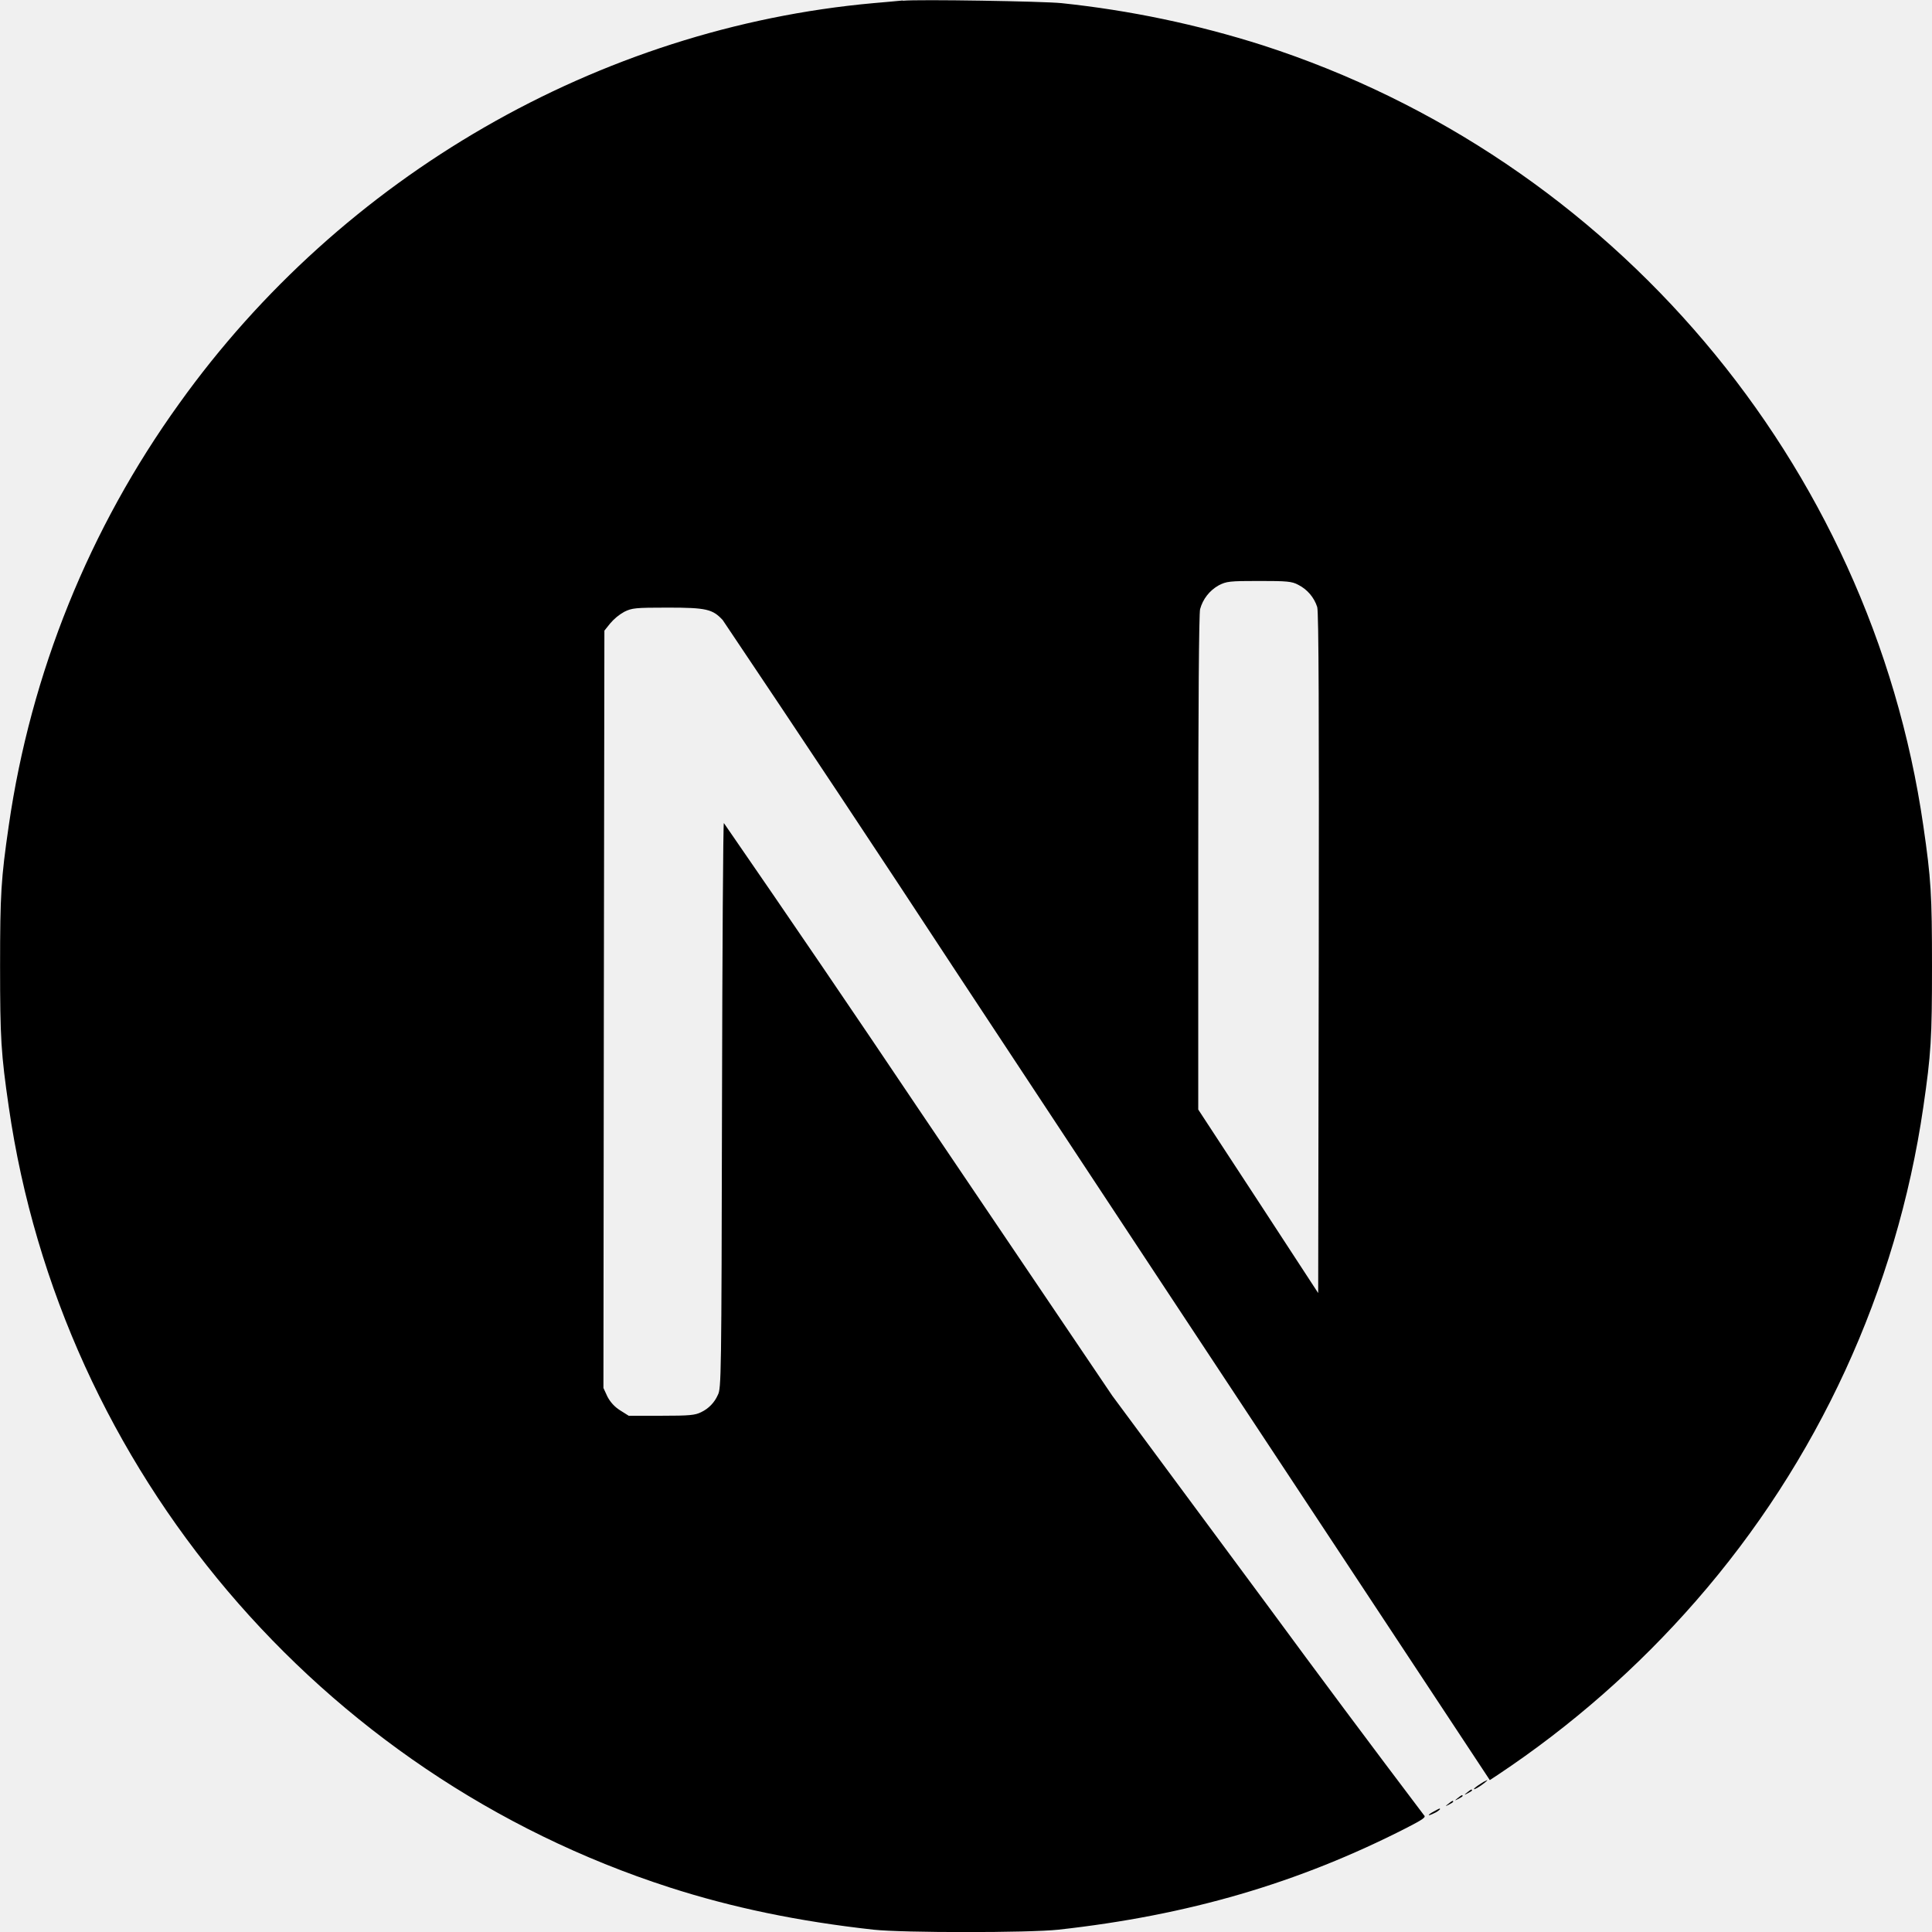
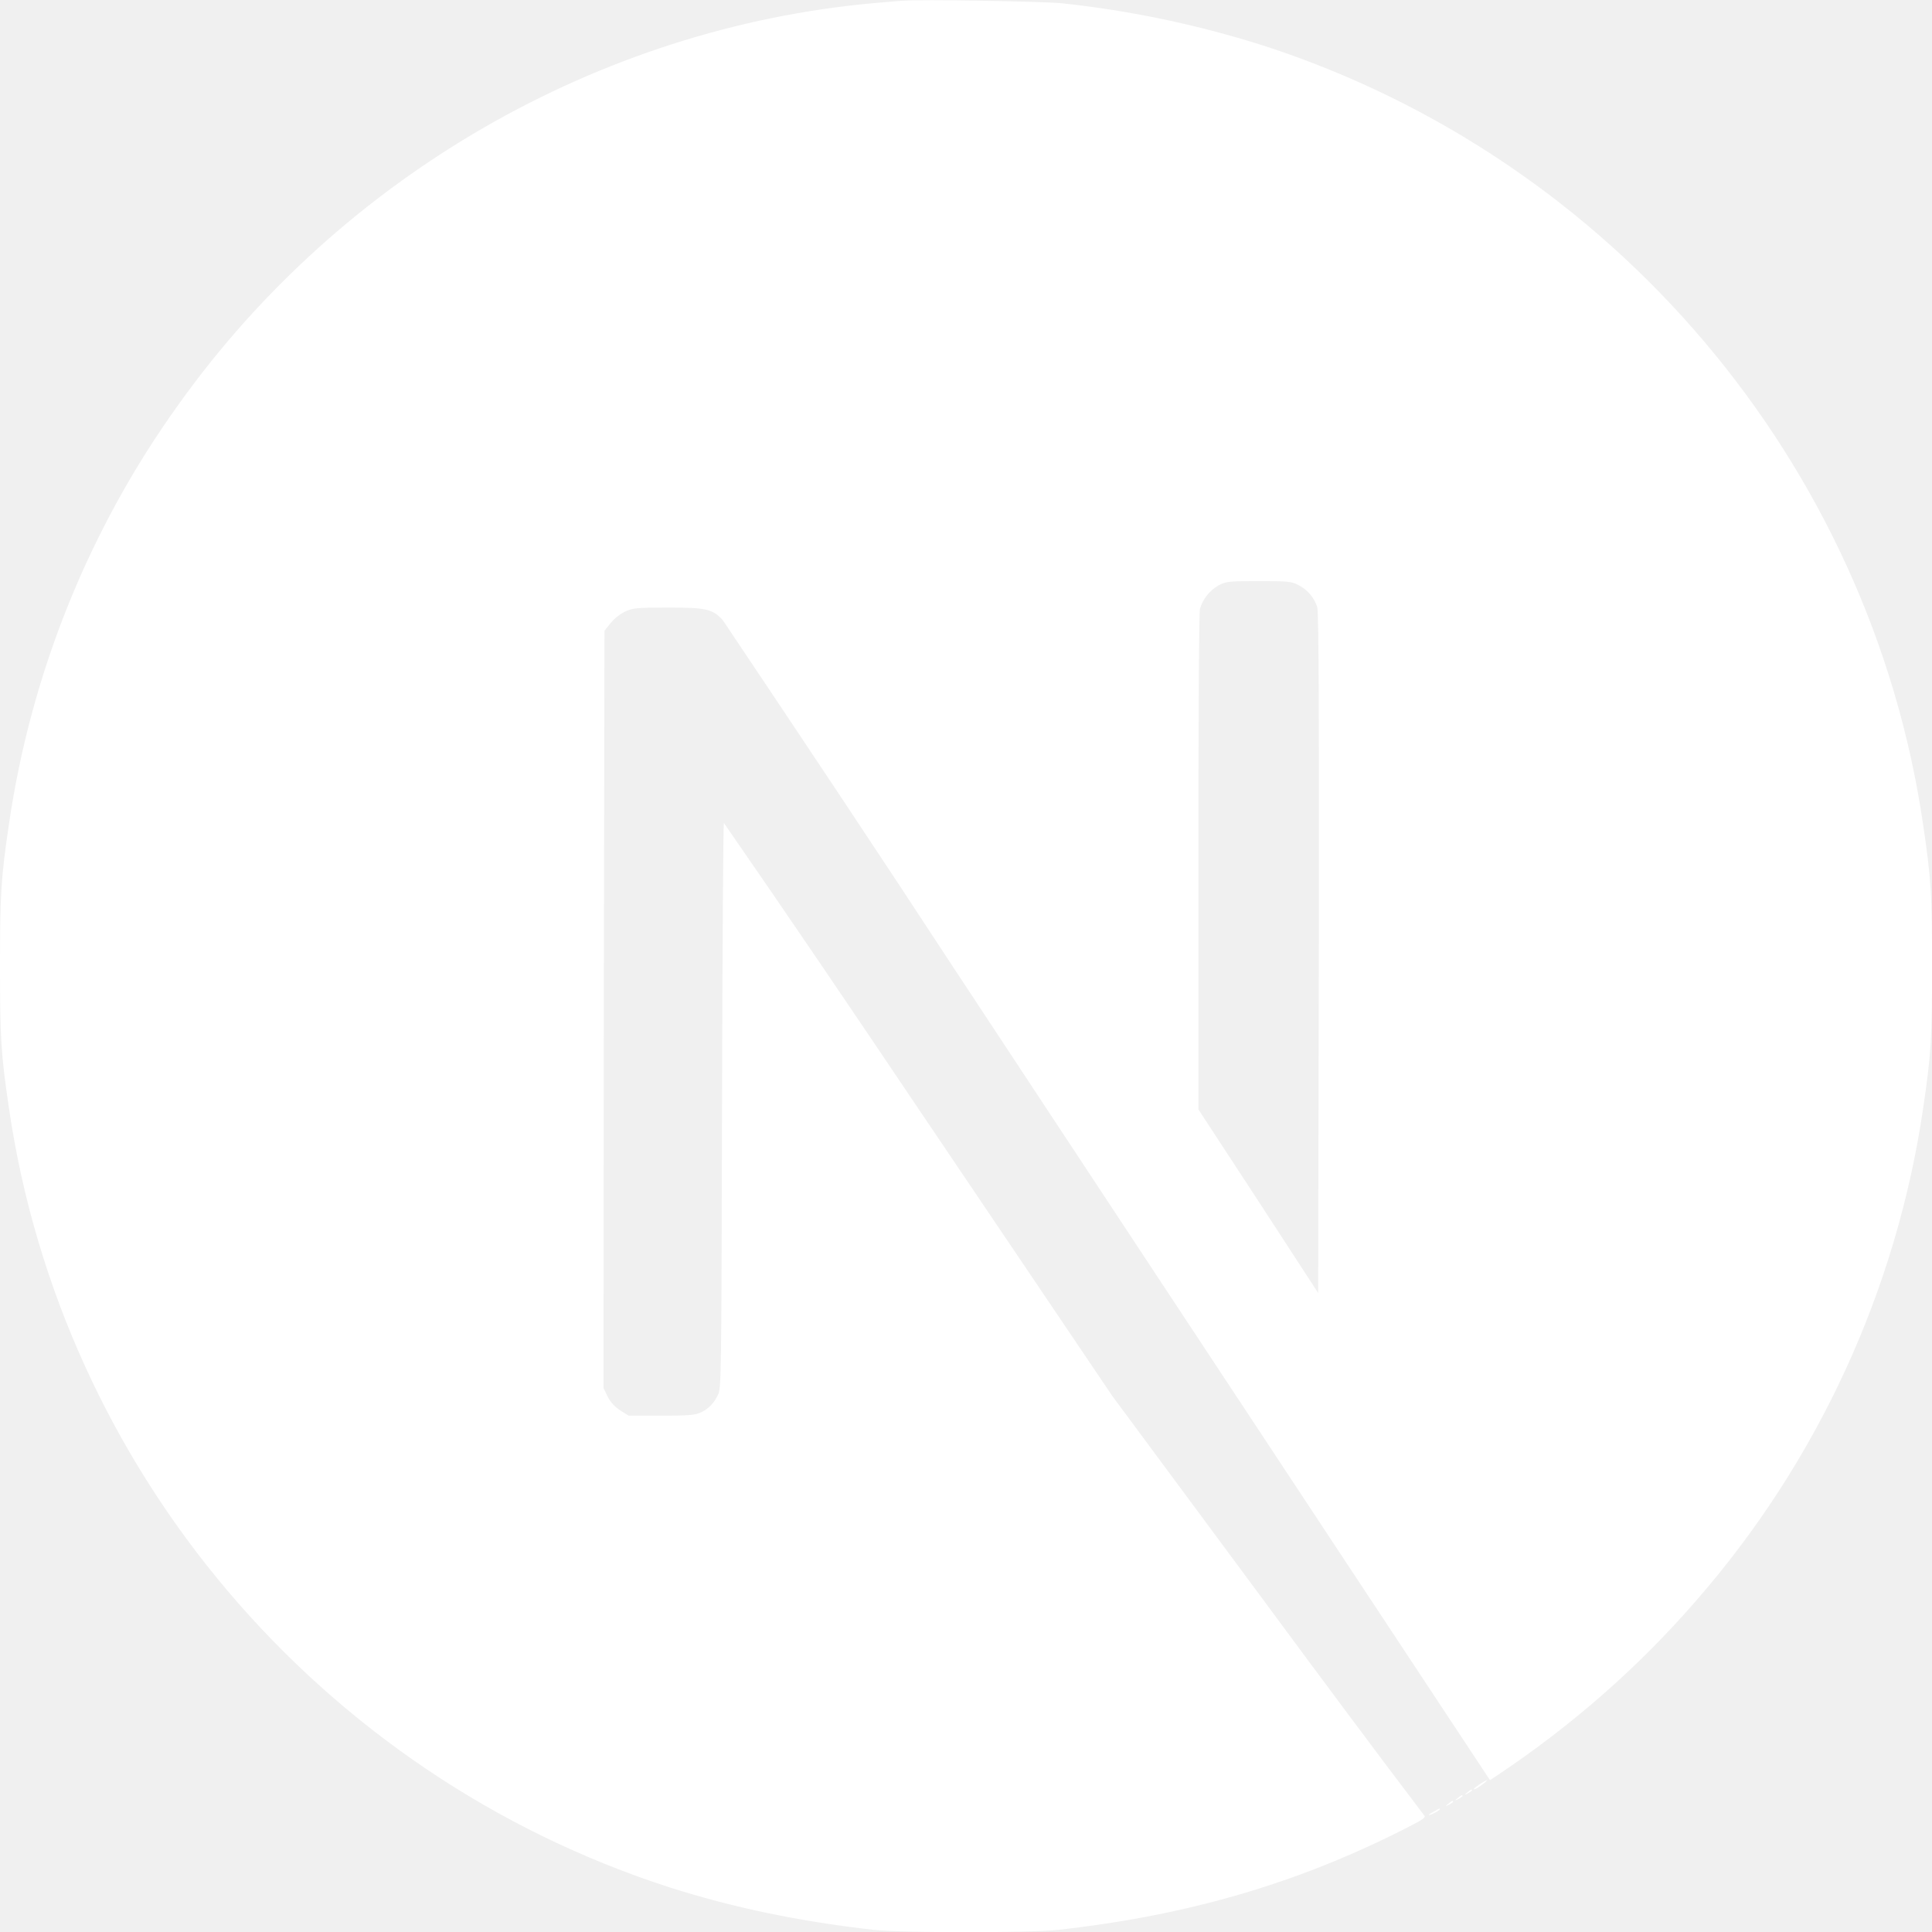
- <svg xmlns="http://www.w3.org/2000/svg" fill="#000000" width="800px" height="800px" viewBox="0 0 24 24" role="img">
-   <path d="M17.813 22.502c-.089.047-.084.066.005.021a.228.228 0 0 0 .07-.047c0-.016-.002-.014-.075.026zm.178-.094c-.042.033-.042.035.009.009.028-.014.052-.03.052-.035 0-.019-.012-.014-.061.026zm.117-.071c-.042.033-.042.035.009.009.028-.014.052-.03.052-.035 0-.019-.012-.014-.061.026zm.117-.07c-.042.033-.042.035.009.009.028-.014.052-.03.052-.035 0-.019-.012-.014-.061.026zm.162-.105c-.082.052-.108.087-.035.047.052-.03.136-.094.122-.096a.466.466 0 0 0-.087.049zM11.214.006c-.052.005-.216.021-.364.033-3.408.307-6.601 2.146-8.623 4.973a11.876 11.876 0 0 0-2.118 5.243c-.096.659-.108.854-.108 1.748s.012 1.088.108 1.748c.652 4.506 3.859 8.292 8.208 9.695.779.251 1.6.422 2.533.525.364.04 1.935.04 2.299 0 1.611-.178 2.977-.577 4.323-1.264.206-.106.246-.134.218-.157a231.73 231.73 0 0 1-1.954-2.62l-1.919-2.592-2.404-3.558a332.01 332.01 0 0 0-2.421-3.556c-.009-.002-.019 1.579-.023 3.509-.007 3.38-.009 3.516-.052 3.596a.424.424 0 0 1-.206.213c-.075.038-.141.045-.495.045H7.81l-.108-.068a.442.442 0 0 1-.157-.171l-.049-.106.005-4.703.007-4.705.073-.091a.637.637 0 0 1 .174-.143c.096-.047.134-.052.54-.052.479 0 .558.019.683.155a466.83 466.83 0 0 1 2.895 4.361c1.558 2.362 3.687 5.587 4.734 7.171l1.9 2.878.096-.063a12.34 12.34 0 0 0 2.465-2.163 11.94 11.94 0 0 0 2.824-6.134c.096-.659.108-.854.108-1.748s-.012-1.088-.108-1.748c-.652-4.506-3.859-8.292-8.208-9.695a12.552 12.552 0 0 0-2.498-.523c-.225-.023-1.776-.049-1.97-.03zm4.912 7.258a.471.471 0 0 1 .237.277c.019.061.023 1.365.019 4.304l-.007 4.218-.744-1.14-.746-1.14v-3.066c0-1.982.009-3.096.023-3.15a.484.484 0 0 1 .232-.296c.096-.049.131-.054.5-.054.347 0 .408.005.486.047z" />
+ <svg xmlns="http://www.w3.org/2000/svg" fill="#fff" width="800px" height="800px" viewBox="0 0 32 32">
+   <path d="M23.749 30.005c-0.119 0.063-0.109 0.083 0.005 0.025 0.037-0.015 0.068-0.036 0.095-0.061 0-0.021 0-0.021-0.1 0.036zM23.989 29.875c-0.057 0.047-0.057 0.047 0.011 0.016 0.036-0.021 0.068-0.041 0.068-0.047 0-0.027-0.016-0.021-0.079 0.031zM24.145 29.781c-0.057 0.047-0.057 0.047 0.011 0.016 0.037-0.021 0.068-0.043 0.068-0.048 0-0.025-0.016-0.020-0.079 0.032zM24.303 29.688c-0.057 0.047-0.057 0.047 0.009 0.015 0.037-0.020 0.068-0.041 0.068-0.047 0-0.025-0.016-0.020-0.077 0.032zM24.516 29.547c-0.109 0.073-0.147 0.12-0.047 0.068 0.067-0.041 0.181-0.131 0.161-0.131-0.043 0.016-0.079 0.043-0.115 0.063zM14.953 0.011c-0.073 0.005-0.292 0.025-0.484 0.041-4.548 0.412-8.803 2.86-11.5 6.631-1.491 2.067-2.459 4.468-2.824 6.989-0.129 0.88-0.145 1.14-0.145 2.333 0 1.192 0.016 1.448 0.145 2.328 0.871 6.011 5.147 11.057 10.943 12.927 1.043 0.333 2.136 0.563 3.381 0.704 0.484 0.052 2.577 0.052 3.061 0 2.152-0.24 3.969-0.771 5.767-1.688 0.276-0.14 0.328-0.177 0.291-0.208-0.88-1.161-1.744-2.323-2.609-3.495l-2.557-3.453-3.203-4.745c-1.068-1.588-2.14-3.172-3.229-4.744-0.011 0-0.025 2.109-0.031 4.681-0.011 4.505-0.011 4.688-0.068 4.792-0.057 0.125-0.151 0.229-0.276 0.287-0.099 0.047-0.188 0.057-0.661 0.057h-0.541l-0.141-0.088c-0.088-0.057-0.161-0.136-0.208-0.229l-0.068-0.141 0.005-6.271 0.011-6.271 0.099-0.125c0.063-0.077 0.141-0.14 0.229-0.187 0.131-0.063 0.183-0.073 0.724-0.073 0.635 0 0.74 0.025 0.907 0.208 1.296 1.932 2.588 3.869 3.859 5.812 2.079 3.152 4.917 7.453 6.312 9.563l2.537 3.839 0.125-0.083c1.219-0.813 2.328-1.781 3.285-2.885 2.016-2.308 3.324-5.147 3.767-8.177 0.129-0.88 0.145-1.141 0.145-2.333 0-1.193-0.016-1.448-0.145-2.328-0.871-6.011-5.147-11.057-10.943-12.928-1.084-0.343-2.199-0.577-3.328-0.697-0.303-0.031-2.371-0.068-2.631-0.041zM21.5 9.688c0.151 0.072 0.265 0.208 0.317 0.364 0.027 0.084 0.032 1.823 0.027 5.74l-0.011 5.624-0.989-1.52-0.995-1.521v-4.083c0-2.647 0.011-4.131 0.025-4.204 0.047-0.167 0.161-0.307 0.313-0.395 0.124-0.063 0.172-0.068 0.667-0.068 0.463 0 0.541 0.005 0.645 0.063z" />
</svg>
